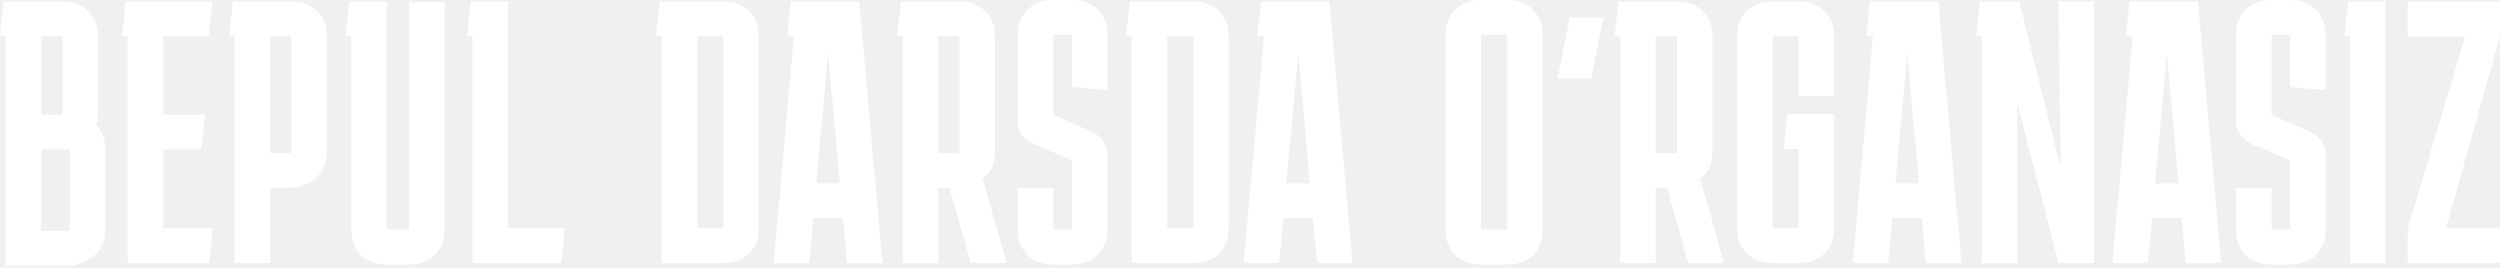
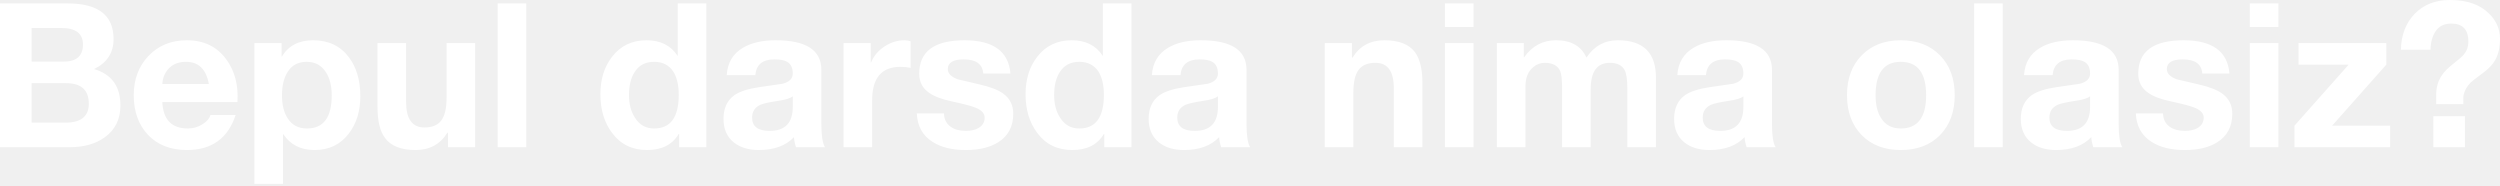
- <svg xmlns="http://www.w3.org/2000/svg" width="308" height="33" viewBox="0 0 308 33" fill="none">
-   <path d="M0.69 32.713V4.463H-0L0.46 0.184H7.729C9.018 0.184 10.06 0.583 10.858 1.38C11.655 2.147 12.054 3.175 12.054 4.463V14.125C12.054 14.555 11.993 14.969 11.87 15.367C12.606 16.165 12.974 17.177 12.974 18.404V28.434C12.974 29.723 12.484 30.765 11.502 31.563C10.551 32.33 9.432 32.713 8.143 32.713H0.69ZM7.453 4.463H5.061V14.125H7.453C7.607 14.125 7.683 14.048 7.683 13.895V4.693C7.683 4.54 7.607 4.463 7.453 4.463ZM8.373 18.404H5.061V28.434H8.373C8.527 28.434 8.603 28.358 8.603 28.204V18.634C8.603 18.481 8.527 18.404 8.373 18.404ZM26.163 28.112L25.795 32.391H15.718V4.463H15.028L15.488 0.184H26.163L25.703 4.463H20.089V14.125H25.242L24.782 18.404H20.089V28.112H26.163ZM28.22 4.463L28.68 0.184H35.95C37.238 0.184 38.281 0.583 39.079 1.38C39.876 2.147 40.275 3.175 40.275 4.463V18.864C40.275 20.152 39.784 21.195 38.803 21.993C37.852 22.76 36.732 23.143 35.444 23.143H33.281V32.391H28.91V4.463H28.22ZM35.674 4.463H33.281V18.864H35.674C35.827 18.864 35.904 18.788 35.904 18.634V4.693C35.904 4.54 35.827 4.463 35.674 4.463ZM54.768 28.296C54.768 29.584 54.369 30.627 53.571 31.425C52.774 32.192 51.731 32.575 50.443 32.575H47.59C46.302 32.575 45.259 32.192 44.461 31.425C43.664 30.627 43.265 29.584 43.265 28.296V4.463H42.575L43.035 0.184H47.636V28.066C47.636 28.22 47.713 28.296 47.866 28.296H50.167C50.32 28.296 50.397 28.22 50.397 28.066V0.276H54.768V28.296ZM69.569 28.112L69.201 32.391H58.204V4.463H57.514L57.974 0.184H62.575V28.112H69.569ZM93.479 28.112C93.479 29.401 93.08 30.443 92.283 31.241C91.485 32.008 90.442 32.391 89.154 32.391H81.516V4.463H80.826L81.286 0.184H89.154C90.442 0.184 91.485 0.583 92.283 1.38C93.08 2.147 93.479 3.175 93.479 4.463V28.112ZM88.878 4.463H85.887V28.112H88.878C89.031 28.112 89.108 28.035 89.108 27.882V4.693C89.108 4.54 89.031 4.463 88.878 4.463ZM99.692 32.391H95.321L97.806 4.463H96.978L97.438 0.184H105.858L108.71 32.391H104.339L103.833 26.87H100.198L99.692 32.391ZM100.566 22.591H103.465L102.039 6.579L100.566 22.591ZM110.53 4.463L110.99 0.184H118.259C119.548 0.184 120.591 0.583 121.388 1.38C122.186 2.147 122.584 3.175 122.584 4.463V18.864C122.584 19.539 122.446 20.152 122.17 20.705C121.894 21.226 121.526 21.671 121.066 22.039L124.011 32.391H119.594L116.971 23.143H115.591V32.391H111.22V4.463H110.53ZM117.983 4.463H115.591V18.864H117.983C118.137 18.864 118.213 18.788 118.213 18.634V4.693C118.213 4.54 118.137 4.463 117.983 4.463ZM129.76 23.189V28.066C129.76 28.22 129.837 28.296 129.991 28.296H131.831C131.984 28.296 132.061 28.22 132.061 28.066V19.784L128.426 18.174C128.15 18.082 127.767 17.929 127.276 17.714C126.785 17.468 126.34 17.116 125.942 16.656C125.574 16.196 125.39 15.567 125.39 14.769V4.279C125.39 2.991 125.788 1.963 126.586 1.196C127.383 0.399 128.426 3.06435e-05 129.714 3.06435e-05H132.107C133.395 3.06435e-05 134.438 0.399 135.236 1.196C136.033 1.963 136.432 2.991 136.432 4.279V11.088L132.061 10.72V4.509C132.061 4.356 131.984 4.279 131.831 4.279H129.991C129.837 4.279 129.76 4.356 129.76 4.509V14.125L133.395 15.736C133.671 15.858 134.055 16.027 134.546 16.242C135.036 16.456 135.466 16.794 135.834 17.254C136.233 17.714 136.432 18.343 136.432 19.14V28.296C136.432 29.584 136.033 30.627 135.236 31.425C134.438 32.192 133.395 32.575 132.107 32.575H129.714C128.426 32.575 127.383 32.192 126.586 31.425C125.788 30.627 125.39 29.584 125.39 28.296V23.189H129.76ZM151.392 28.112C151.392 29.401 150.994 30.443 150.196 31.241C149.399 32.008 148.356 32.391 147.067 32.391H139.43V4.463H138.74L139.2 0.184H147.067C148.356 0.184 149.399 0.583 150.196 1.38C150.994 2.147 151.392 3.175 151.392 4.463V28.112ZM146.791 4.463H143.801V28.112H146.791C146.945 28.112 147.021 28.035 147.021 27.882V4.693C147.021 4.54 146.945 4.463 146.791 4.463ZM157.606 32.391H153.235L155.719 4.463H154.891L155.351 0.184H163.771L166.624 32.391H162.253L161.746 26.87H158.112L157.606 32.391ZM158.48 22.591H161.378L159.952 6.579L158.48 22.591ZM190.053 28.296C190.053 29.584 189.655 30.627 188.857 31.425C188.06 32.192 187.017 32.575 185.729 32.575H182.416C181.128 32.575 180.085 32.192 179.287 31.425C178.49 30.627 178.091 29.584 178.091 28.296V4.279C178.091 2.991 178.49 1.963 179.287 1.196C180.085 0.399 181.128 3.06435e-05 182.416 3.06435e-05H185.729C187.017 3.06435e-05 188.06 0.399 188.857 1.196C189.655 1.963 190.053 2.991 190.053 4.279V28.296ZM182.692 4.279C182.538 4.279 182.462 4.356 182.462 4.509V28.066C182.462 28.22 182.538 28.296 182.692 28.296H185.452C185.606 28.296 185.683 28.22 185.683 28.066V4.509C185.683 4.356 185.606 4.279 185.452 4.279H182.692ZM193.403 2.163H197.544L196.026 9.662H191.885L193.403 2.163ZM198.927 4.463L199.387 0.184H206.656C207.945 0.184 208.987 0.583 209.785 1.38C210.582 2.147 210.981 3.175 210.981 4.463V18.864C210.981 19.539 210.843 20.152 210.567 20.705C210.291 21.226 209.923 21.671 209.463 22.039L212.408 32.391H207.991L205.368 23.143H203.988V32.391H199.617V4.463H198.927ZM206.38 4.463H203.988V18.864H206.38C206.534 18.864 206.61 18.788 206.61 18.634V4.693C206.61 4.54 206.534 4.463 206.38 4.463ZM225.974 28.112C225.974 29.401 225.575 30.443 224.777 31.241C223.98 32.008 222.937 32.391 221.649 32.391H218.336C217.048 32.391 216.005 32.008 215.207 31.241C214.41 30.443 214.011 29.401 214.011 28.112V4.463C214.011 3.175 214.41 2.147 215.207 1.38C216.005 0.583 217.048 0.184 218.336 0.184H221.649C222.937 0.184 223.98 0.583 224.777 1.38C225.575 2.147 225.974 3.175 225.974 4.463V11.825H221.603V4.693C221.603 4.54 221.526 4.463 221.373 4.463H218.612C218.459 4.463 218.382 4.54 218.382 4.693V27.882C218.382 28.035 218.459 28.112 218.612 28.112H221.373C221.526 28.112 221.603 28.035 221.603 27.882V18.358H219.808L220.176 14.079H225.974V28.112ZM232.636 32.391H228.265L230.75 4.463H229.922L230.382 0.184H238.801L241.654 32.391H237.283L236.777 26.87H233.142L232.636 32.391ZM233.51 22.591H236.409L234.983 6.579L233.51 22.591ZM253.596 0.184H257.967V32.391H253.596L248.535 12.699V32.391H244.164V4.463H243.474L243.934 0.184H248.765L253.872 20.659L253.596 0.184ZM264.626 32.391H260.255L262.739 4.463H261.911L262.371 0.184H270.791L273.644 32.391H269.273L268.767 26.87H265.132L264.626 32.391ZM265.5 22.591H268.399L266.972 6.579L265.5 22.591ZM279.845 23.189V28.066C279.845 28.22 279.922 28.296 280.075 28.296H281.915C282.069 28.296 282.145 28.22 282.145 28.066V19.784L278.511 18.174C278.235 18.082 277.851 17.929 277.36 17.714C276.87 17.468 276.425 17.116 276.026 16.656C275.658 16.196 275.474 15.567 275.474 14.769V4.279C275.474 2.991 275.873 1.963 276.67 1.196C277.468 0.399 278.511 3.06435e-05 279.799 3.06435e-05H282.191C283.48 3.06435e-05 284.523 0.399 285.32 1.196C286.118 1.963 286.516 2.991 286.516 4.279V11.088L282.145 10.72V4.509C282.145 4.356 282.069 4.279 281.915 4.279H280.075C279.922 4.279 279.845 4.356 279.845 4.509V14.125L283.48 15.736C283.756 15.858 284.139 16.027 284.63 16.242C285.121 16.456 285.55 16.794 285.918 17.254C286.317 17.714 286.516 18.343 286.516 19.14V28.296C286.516 29.584 286.118 30.627 285.32 31.425C284.523 32.192 283.48 32.575 282.191 32.575H279.799C278.511 32.575 277.468 32.192 276.67 31.425C275.873 30.627 275.474 29.584 275.474 28.296V23.189H279.845ZM289.52 32.391V4.463H288.83L289.29 0.184H293.891V32.391H289.52ZM308 28.112V32.391H296.635V29.032C296.635 28.388 296.712 27.836 296.865 27.376L303.629 4.739C303.659 4.586 303.598 4.509 303.445 4.509H296.635V0.23H308V3.589C308 4.233 307.923 4.785 307.769 5.245L301.42 27.882C301.389 28.035 301.451 28.112 301.604 28.112H308Z" fill="white" />
+ <svg xmlns="http://www.w3.org/2000/svg" width="323" height="24" viewBox="0 0 323 24" fill="none">
+   <path d="M4.085 10.745V15.844H8.456C10.468 15.844 11.473 15.029 11.473 13.399C11.473 11.63 10.494 10.745 8.534 10.745H4.085ZM5.48721e-05 19.018V0.442H8.742C12.696 0.442 14.674 1.977 14.674 5.047C14.674 6.816 13.832 8.108 12.15 8.924C14.422 9.583 15.558 11.152 15.558 13.633C15.558 15.402 14.882 16.772 13.529 17.743C12.35 18.593 10.841 19.018 9.002 19.018H5.48721e-05ZM4.085 3.616V7.961H8.221C9.887 7.961 10.719 7.224 10.719 5.75C10.719 4.327 9.782 3.616 7.909 3.616H4.085ZM30.677 13.191H20.972C21.076 15.463 22.178 16.599 24.276 16.599C24.988 16.599 25.629 16.408 26.202 16.026C26.739 15.697 27.069 15.306 27.191 14.856H30.443C29.454 17.873 27.355 19.383 24.146 19.383C22.048 19.383 20.374 18.732 19.125 17.431C17.894 16.113 17.278 14.405 17.278 12.306C17.278 10.259 17.911 8.568 19.177 7.233C20.461 5.88 22.117 5.203 24.146 5.203C26.332 5.203 28.023 6.018 29.22 7.649C30.33 9.14 30.816 10.988 30.677 13.191ZM20.972 10.849H26.982C26.635 8.941 25.655 7.987 24.042 7.987C23.002 7.987 22.204 8.334 21.649 9.028C21.233 9.548 21.007 10.155 20.972 10.849ZM32.868 23.753V5.567H36.38V7.285H36.432C37.282 5.897 38.618 5.203 40.439 5.203C42.433 5.203 43.977 5.932 45.07 7.389C46.059 8.69 46.553 10.372 46.553 12.436C46.553 14.361 46.059 15.966 45.07 17.249C43.994 18.671 42.52 19.383 40.647 19.383C38.86 19.383 37.516 18.706 36.614 17.353H36.562V23.753H32.868ZM39.658 16.599C41.792 16.599 42.858 15.176 42.858 12.332C42.858 11.118 42.615 10.129 42.13 9.366C41.557 8.447 40.725 7.987 39.632 7.987C38.505 7.987 37.672 8.438 37.135 9.34C36.666 10.103 36.432 11.1 36.432 12.332C36.432 13.546 36.675 14.526 37.161 15.272C37.716 16.156 38.548 16.599 39.658 16.599ZM61.391 5.567V19.018H57.879V17.145H57.801C56.881 18.637 55.511 19.383 53.69 19.383C51.834 19.383 50.525 18.871 49.761 17.848C49.102 16.998 48.773 15.662 48.773 13.841V5.567H52.467V13.165C52.467 15.367 53.256 16.469 54.835 16.469C55.841 16.469 56.569 16.165 57.02 15.558C57.471 14.951 57.697 13.971 57.697 12.618V5.567H61.391ZM64.299 19.018V0.442H67.993V19.018H64.299ZM87.744 19.018V17.301H87.692C86.876 18.689 85.515 19.383 83.607 19.383C81.682 19.383 80.173 18.645 79.08 17.171C78.074 15.835 77.571 14.17 77.571 12.176C77.571 10.233 78.074 8.62 79.08 7.337C80.173 5.914 81.656 5.203 83.529 5.203C85.333 5.203 86.668 5.871 87.536 7.207H87.562V0.442H91.256V19.018H87.744ZM87.692 12.254C87.692 11.022 87.466 10.034 87.015 9.288C86.46 8.421 85.628 7.987 84.518 7.987C83.39 7.987 82.549 8.429 81.994 9.314C81.508 10.06 81.266 11.048 81.266 12.28C81.266 13.459 81.526 14.439 82.046 15.22C82.618 16.139 83.442 16.599 84.518 16.599C86.634 16.599 87.692 15.15 87.692 12.254ZM102.426 13.815V12.436C102.131 12.696 101.489 12.896 100.501 13.034C99.373 13.208 98.627 13.373 98.263 13.529C97.535 13.858 97.171 14.413 97.171 15.194C97.171 16.338 97.925 16.911 99.434 16.911C101.429 16.911 102.426 15.879 102.426 13.815ZM97.587 9.704H93.892C93.996 8.108 94.699 6.929 96 6.166C97.075 5.524 98.48 5.203 100.214 5.203C104.152 5.203 106.12 6.478 106.12 9.028V16.026C106.12 17.518 106.276 18.515 106.589 19.018H102.842C102.686 18.533 102.599 18.099 102.582 17.717C101.524 18.828 100.015 19.383 98.055 19.383C96.702 19.383 95.618 19.053 94.803 18.394C93.918 17.683 93.476 16.668 93.476 15.35C93.476 13.98 93.953 12.956 94.907 12.28C95.601 11.812 96.65 11.473 98.055 11.265C100.05 10.988 101.064 10.84 101.099 10.823C101.984 10.597 102.426 10.155 102.426 9.496C102.426 8.768 102.183 8.265 101.697 7.987C101.351 7.779 100.795 7.675 100.032 7.675C98.523 7.675 97.708 8.351 97.587 9.704ZM108.988 19.018V5.567H112.5V8.065H112.552C112.882 7.233 113.454 6.547 114.269 6.01C115.085 5.472 115.943 5.203 116.845 5.203C117.123 5.203 117.391 5.247 117.652 5.333V8.768C117.27 8.681 116.828 8.637 116.325 8.637C113.896 8.637 112.682 10.077 112.682 12.956V19.018H108.988ZM118.45 14.647H121.962C121.979 15.411 122.274 15.992 122.846 16.391C123.349 16.738 124 16.911 124.798 16.911C125.439 16.911 125.977 16.79 126.411 16.547C126.948 16.235 127.217 15.784 127.217 15.194C127.217 14.673 126.853 14.257 126.125 13.945C125.604 13.72 124.572 13.442 123.029 13.112C121.71 12.835 120.73 12.471 120.089 12.02C119.204 11.43 118.762 10.597 118.762 9.522C118.762 6.643 120.713 5.203 124.616 5.203C128.327 5.203 130.305 6.634 130.547 9.496H127.035C126.948 8.282 126.107 7.675 124.511 7.675C123.141 7.675 122.456 8.091 122.456 8.924C122.456 9.496 122.89 9.938 123.757 10.251C123.861 10.285 124.824 10.511 126.645 10.927C127.98 11.239 128.96 11.621 129.585 12.072C130.469 12.696 130.912 13.572 130.912 14.7C130.912 16.33 130.27 17.553 128.986 18.368C127.928 19.044 126.523 19.383 124.772 19.383C123.02 19.383 121.598 19.036 120.505 18.342C119.204 17.527 118.519 16.295 118.45 14.647ZM142.674 19.018V17.301H142.622C141.807 18.689 140.445 19.383 138.537 19.383C136.612 19.383 135.103 18.645 134.011 17.171C133.005 15.835 132.502 14.17 132.502 12.176C132.502 10.233 133.005 8.62 134.011 7.337C135.103 5.914 136.586 5.203 138.459 5.203C140.263 5.203 141.599 5.871 142.466 7.207H142.492V0.442H146.186V19.018H142.674ZM142.622 12.254C142.622 11.022 142.397 10.034 141.946 9.288C141.391 8.421 140.558 7.987 139.448 7.987C138.321 7.987 137.479 8.429 136.924 9.314C136.439 10.06 136.196 11.048 136.196 12.28C136.196 13.459 136.456 14.439 136.976 15.22C137.549 16.139 138.373 16.599 139.448 16.599C141.564 16.599 142.622 15.15 142.622 12.254ZM157.356 13.815V12.436C157.061 12.696 156.42 12.896 155.431 13.034C154.304 13.208 153.558 13.373 153.194 13.529C152.465 13.858 152.101 14.413 152.101 15.194C152.101 16.338 152.855 16.911 154.364 16.911C156.359 16.911 157.356 15.879 157.356 13.815ZM152.517 9.704H148.823C148.927 8.108 149.629 6.929 150.93 6.166C152.005 5.524 153.41 5.203 155.145 5.203C159.082 5.203 161.051 6.478 161.051 9.028V16.026C161.051 17.518 161.207 18.515 161.519 19.018H157.773C157.616 18.533 157.53 18.099 157.512 17.717C156.454 18.828 154.945 19.383 152.985 19.383C151.633 19.383 150.549 19.053 149.733 18.394C148.849 17.683 148.406 16.668 148.406 15.35C148.406 13.98 148.883 12.956 149.837 12.28C150.531 11.812 151.581 11.473 152.985 11.265C154.98 10.988 155.995 10.84 156.029 10.823C156.914 10.597 157.356 10.155 157.356 9.496C157.356 8.768 157.113 8.265 156.628 7.987C156.281 7.779 155.726 7.675 154.963 7.675C153.454 7.675 152.639 8.351 152.517 9.704ZM171.159 19.018V5.567H174.672V7.441H174.75C175.669 5.949 177.039 5.203 178.86 5.203C180.716 5.203 182.026 5.706 182.789 6.712C183.448 7.579 183.778 8.924 183.778 10.745V19.018H180.083V11.421C180.083 9.219 179.294 8.117 177.716 8.117C176.71 8.117 175.981 8.421 175.53 9.028C175.079 9.635 174.854 10.615 174.854 11.968V19.018H171.159ZM186.686 19.018V5.567H190.38V19.018H186.686ZM190.38 0.442V3.486H186.686V0.442H190.38ZM193.393 19.018V5.567H196.879V7.389H196.931C197.955 5.932 199.325 5.203 201.042 5.203C202.985 5.203 204.294 5.949 204.971 7.441C205.959 5.949 207.312 5.203 209.029 5.203C212.307 5.203 213.947 6.808 213.947 10.016V19.018H210.252V11.395C210.252 10.303 210.139 9.531 209.914 9.08C209.584 8.438 208.943 8.117 207.989 8.117C206.341 8.117 205.517 9.253 205.517 11.525V19.018H201.823V11.473C201.823 10.346 201.745 9.591 201.588 9.21C201.276 8.481 200.608 8.117 199.585 8.117C199.013 8.117 198.51 8.308 198.076 8.69C197.417 9.227 197.087 10.068 197.087 11.213V19.018H193.393ZM225.244 13.815V12.436C224.95 12.696 224.308 12.896 223.319 13.034C222.192 13.208 221.446 13.373 221.082 13.529C220.353 13.858 219.989 14.413 219.989 15.194C219.989 16.338 220.743 16.911 222.252 16.911C224.247 16.911 225.244 15.879 225.244 13.815ZM220.405 9.704H216.711C216.815 8.108 217.517 6.929 218.818 6.166C219.894 5.524 221.298 5.203 223.033 5.203C226.97 5.203 228.939 6.478 228.939 9.028V16.026C228.939 17.518 229.095 18.515 229.407 19.018H225.661C225.505 18.533 225.418 18.099 225.4 17.717C224.342 18.828 222.833 19.383 220.874 19.383C219.521 19.383 218.437 19.053 217.621 18.394C216.737 17.683 216.295 16.668 216.295 15.35C216.295 13.98 216.772 12.956 217.725 12.28C218.419 11.812 219.469 11.473 220.874 11.265C222.868 10.988 223.883 10.84 223.918 10.823C224.802 10.597 225.244 10.155 225.244 9.496C225.244 8.768 225.002 8.265 224.516 7.987C224.169 7.779 223.614 7.675 222.851 7.675C221.342 7.675 220.527 8.351 220.405 9.704ZM238.631 12.306C238.631 10.155 239.264 8.438 240.53 7.155C241.797 5.854 243.479 5.203 245.578 5.203C247.694 5.203 249.385 5.854 250.651 7.155C251.917 8.438 252.55 10.155 252.55 12.306C252.55 14.439 251.917 16.156 250.651 17.457C249.385 18.741 247.694 19.383 245.578 19.383C243.479 19.383 241.797 18.741 240.53 17.457C239.264 16.156 238.631 14.439 238.631 12.306ZM242.326 12.306C242.326 13.537 242.56 14.517 243.028 15.246C243.583 16.148 244.433 16.599 245.578 16.599C247.763 16.599 248.856 15.168 248.856 12.306C248.856 9.427 247.763 7.987 245.578 7.987C243.41 7.987 242.326 9.427 242.326 12.306ZM255.056 19.018V0.442H258.751V19.018H255.056ZM270.037 13.815V12.436C269.742 12.696 269.101 12.896 268.112 13.034C266.985 13.208 266.239 13.373 265.875 13.529C265.146 13.858 264.782 14.413 264.782 15.194C264.782 16.338 265.536 16.911 267.045 16.911C269.04 16.911 270.037 15.879 270.037 13.815ZM265.198 9.704H261.504C261.608 8.108 262.31 6.929 263.611 6.166C264.686 5.524 266.091 5.203 267.826 5.203C271.763 5.203 273.732 6.478 273.732 9.028V16.026C273.732 17.518 273.888 18.515 274.2 19.018H270.454C270.297 18.533 270.211 18.099 270.193 17.717C269.135 18.828 267.626 19.383 265.666 19.383C264.314 19.383 263.23 19.053 262.414 18.394C261.53 17.683 261.087 16.668 261.087 15.35C261.087 13.98 261.564 12.956 262.518 12.28C263.212 11.812 264.262 11.473 265.666 11.265C267.661 10.988 268.676 10.84 268.71 10.823C269.595 10.597 270.037 10.155 270.037 9.496C270.037 8.768 269.794 8.265 269.309 7.987C268.962 7.779 268.407 7.675 267.644 7.675C266.135 7.675 265.32 8.351 265.198 9.704ZM275.949 14.647H279.461C279.478 15.411 279.773 15.992 280.346 16.391C280.849 16.738 281.499 16.911 282.297 16.911C282.939 16.911 283.476 16.79 283.91 16.547C284.448 16.235 284.717 15.784 284.717 15.194C284.717 14.673 284.352 14.257 283.624 13.945C283.104 13.72 282.072 13.442 280.528 13.112C279.21 12.835 278.23 12.471 277.588 12.02C276.703 11.43 276.261 10.597 276.261 9.522C276.261 6.643 278.212 5.203 282.115 5.203C285.827 5.203 287.804 6.634 288.047 9.496H284.534C284.448 8.282 283.607 7.675 282.011 7.675C280.641 7.675 279.955 8.091 279.955 8.924C279.955 9.496 280.389 9.938 281.256 10.251C281.36 10.285 282.323 10.511 284.144 10.927C285.48 11.239 286.46 11.621 287.084 12.072C287.969 12.696 288.411 13.572 288.411 14.7C288.411 16.33 287.769 17.553 286.486 18.368C285.428 19.044 284.023 19.383 282.271 19.383C280.519 19.383 279.097 19.036 278.004 18.342C276.703 17.527 276.018 16.295 275.949 14.647ZM290.677 19.018V5.567H294.372V19.018H290.677ZM294.372 0.442V3.486H290.677V0.442H294.372ZM296.448 19.018V16.235L303.447 8.351H296.969V5.567H308.312V8.351L301.313 16.235H308.806V19.018H296.448ZM314.024 6.426H310.2C310.234 4.535 310.824 2.992 311.969 1.795C313.131 0.598 314.649 -0 316.522 -0C318.742 -0 320.433 0.59 321.595 1.769C322.532 2.688 323 3.772 323 5.021C323 6.166 322.774 7.111 322.324 7.857C322.011 8.377 321.508 8.898 320.815 9.418C319.878 10.112 319.34 10.528 319.201 10.667C318.681 11.204 318.369 11.803 318.265 12.462V13.451H314.753V12.28C314.753 11.274 315.004 10.415 315.507 9.704C315.802 9.253 316.296 8.759 316.99 8.221C317.701 7.666 318.152 7.267 318.343 7.024C318.725 6.556 318.915 6.01 318.915 5.385C318.915 3.824 318.178 3.044 316.704 3.044C315.819 3.044 315.152 3.365 314.701 4.006C314.267 4.631 314.041 5.437 314.024 6.426ZM314.388 19.018V15.012H318.473V19.018H314.388Z" fill="white" />
</svg>
